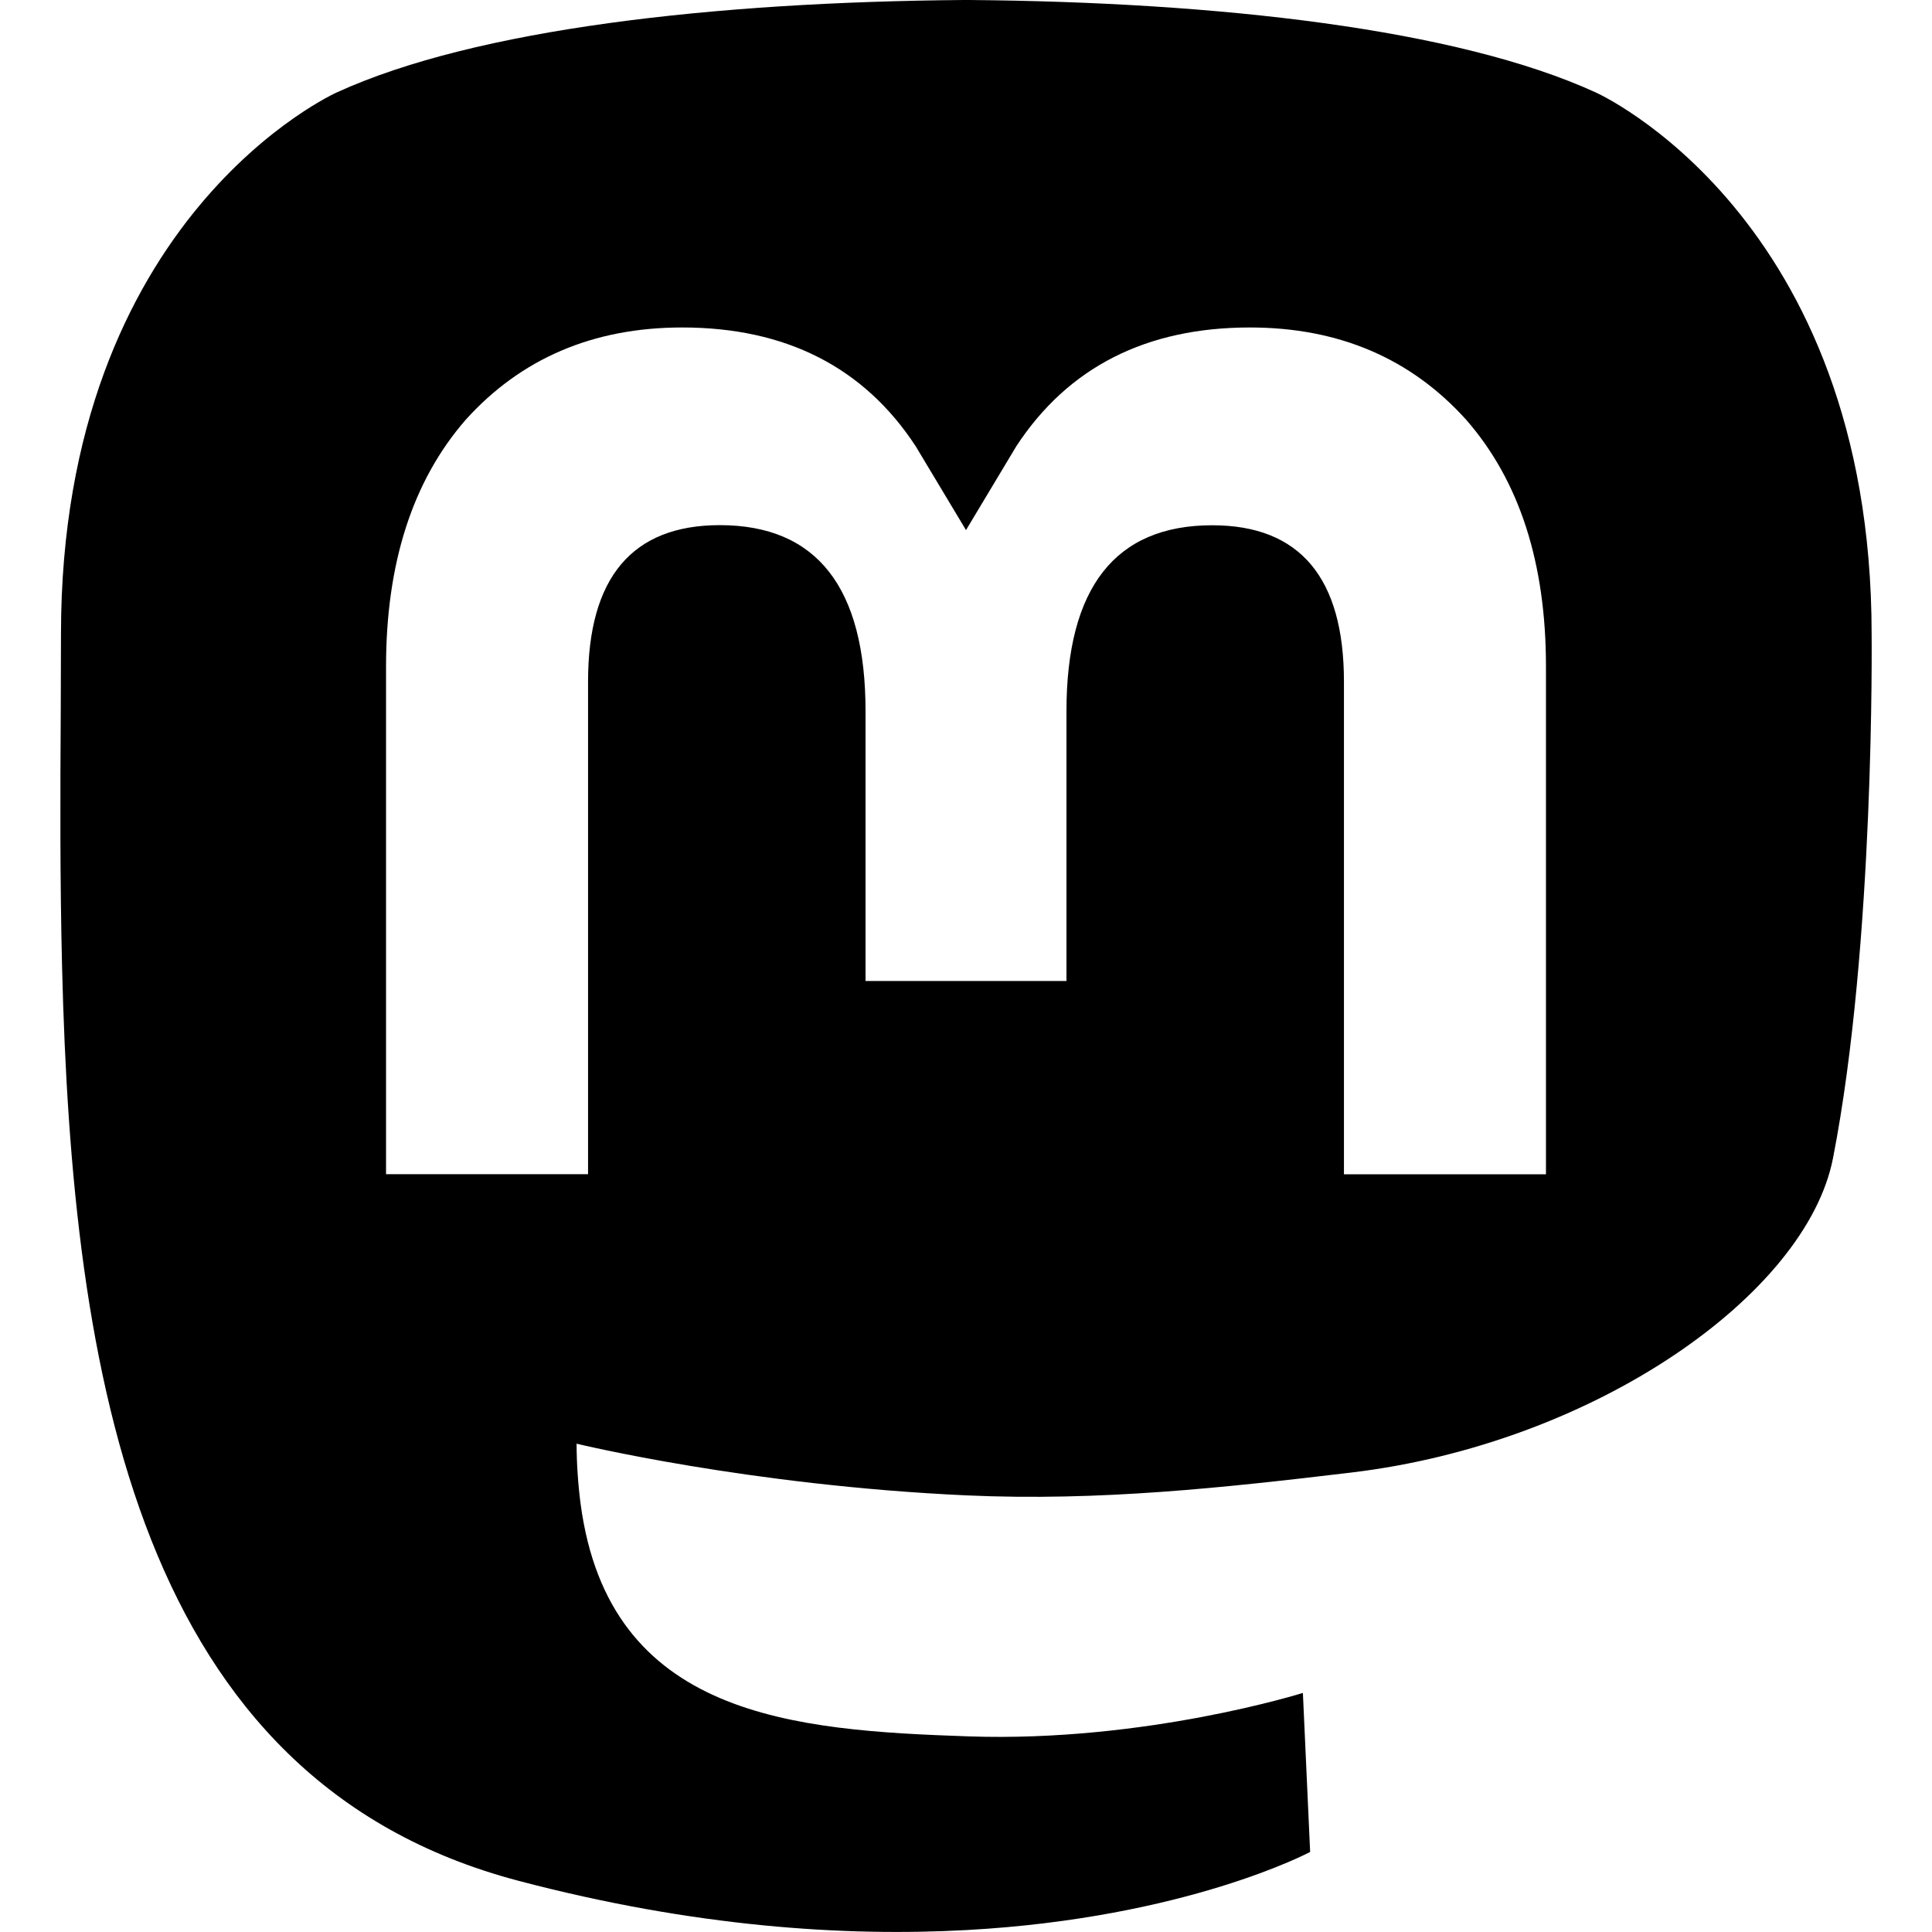
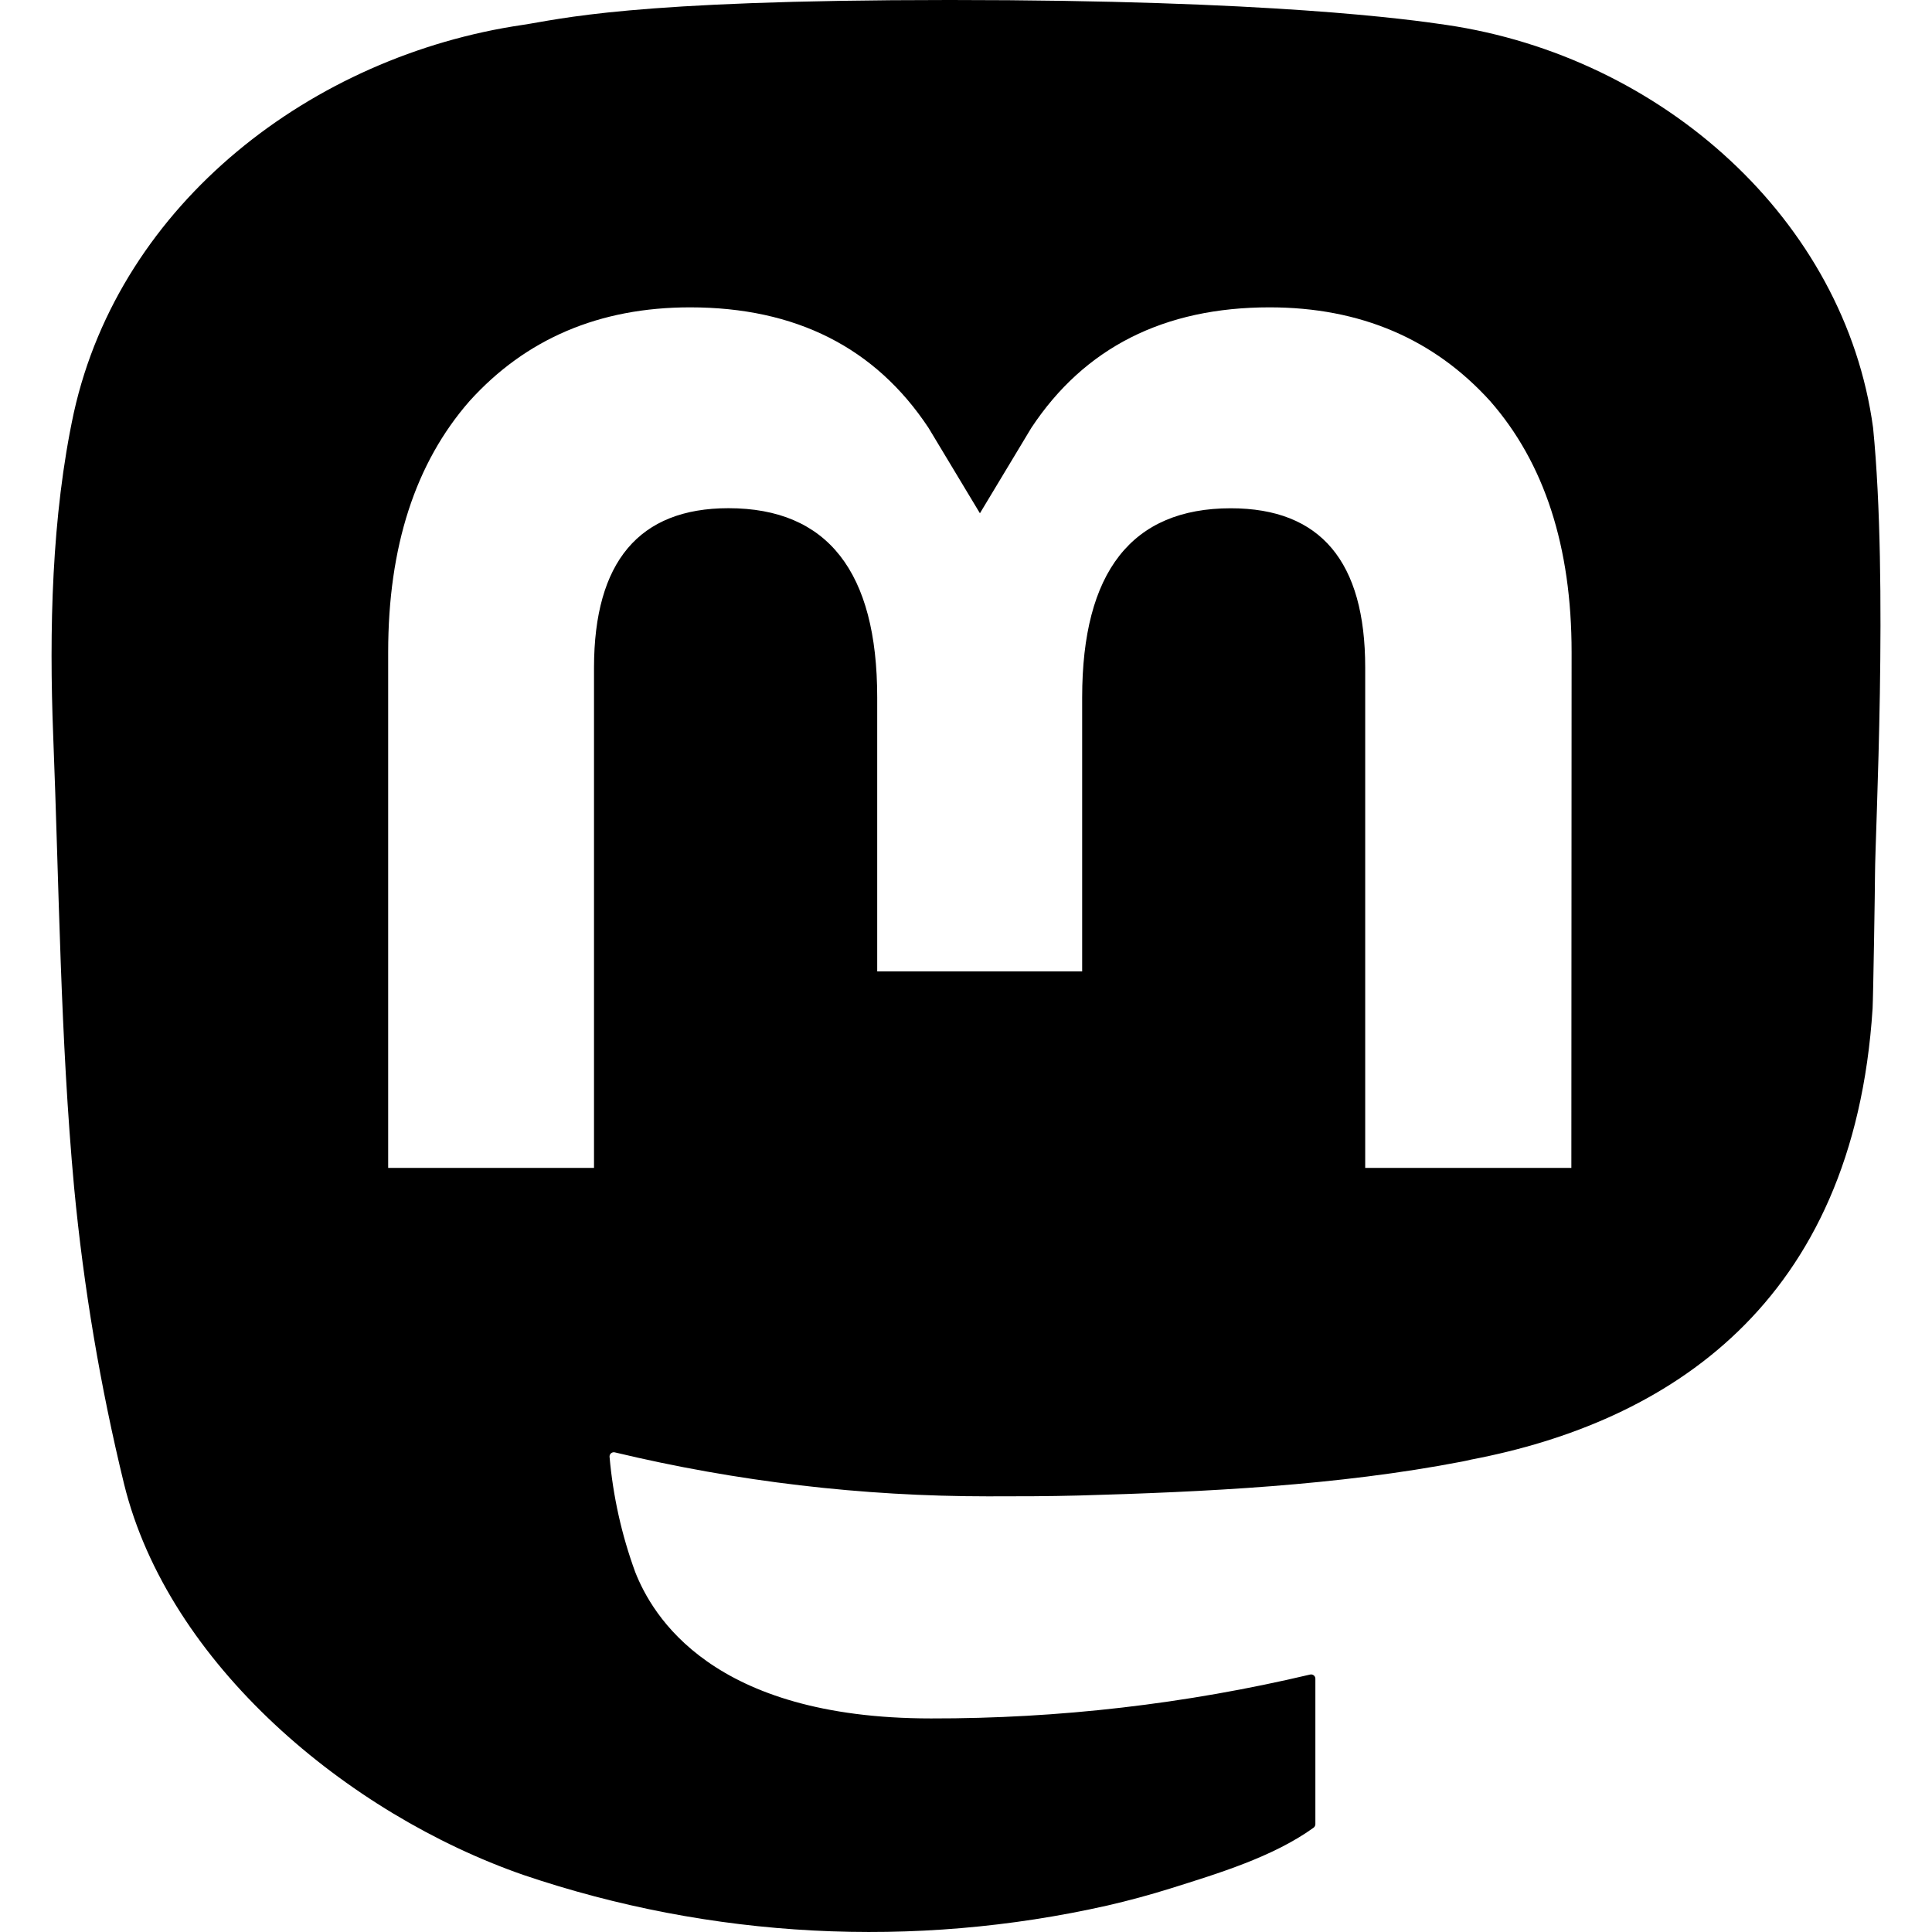
- <svg xmlns="http://www.w3.org/2000/svg" viewBox="0 0 16 16" fill="#000">
-   <path d="M11.19 12.195c2.016-.24 3.77-1.475 3.99-2.603.348-1.778.32-4.339.32-4.339 0-3.47-2.286-4.488-2.286-4.488C12.062.238 10.083.017 8.027 0h-.05C5.92.017 3.942.238 2.79.765c0 0-2.285 1.017-2.285 4.488l-.002.662c-.004.64-.007 1.35.011 2.091.083 3.394.626 6.74 3.78 7.57 1.454.383 2.703.463 3.709.408 1.823-.1 2.847-.647 2.847-.647l-.06-1.317s-1.303.41-2.767.36c-1.45-.05-2.98-.156-3.215-1.928a4 4 0 0 1-.033-.496s1.424.346 3.228.428c1.103.05 2.137-.064 3.188-.189zm1.613-2.47H11.13v-4.08c0-.859-.364-1.295-1.091-1.295-.804 0-1.207.517-1.207 1.541v2.233H7.168V5.89c0-1.024-.403-1.541-1.207-1.541-.727 0-1.091.436-1.091 1.296v4.079H3.197V5.522q0-1.288.66-2.046c.456-.505 1.052-.764 1.793-.764.856 0 1.504.328 1.933.983L8 4.39l.417-.695c.429-.655 1.077-.983 1.934-.983.74 0 1.336.259 1.791.764q.662.757.661 2.046z" />
+ <svg xmlns="http://www.w3.org/2000/svg" viewBox="0 0 24 24" fill="#000">
+   <path d="M23.268 5.313c-.35-2.578-2.617-4.61-5.304-5.004C17.51.242 15.792 0 11.813 0h-.03c-3.98 0-4.835.242-5.288.309C3.882.692 1.496 2.518.917 5.127.64 6.412.61 7.837.661 9.143c.074 1.874.088 3.745.26 5.611.118 1.24.325 2.47.62 3.68.55 2.237 2.777 4.098 4.96 4.857 2.336.792 4.849.923 7.256.38.265-.061.527-.132.786-.213.585-.184 1.27-.39 1.774-.753a.057.057 0 0 0 .023-.043v-1.809a.052.052 0 0 0-.02-.041.053.053 0 0 0-.046-.01 20.282 20.282 0 0 1-4.709.545c-2.73 0-3.463-1.284-3.674-1.818a5.593 5.593 0 0 1-.319-1.433.053.053 0 0 1 .066-.054c1.517.363 3.072.546 4.632.546.376 0 .75 0 1.125-.01 1.57-.044 3.224-.124 4.768-.422.038-.008.077-.015.11-.024 2.435-.464 4.753-1.92 4.989-5.604.008-.145.03-1.52.03-1.67.002-.512.167-3.63-.024-5.545zm-3.748 9.195h-2.561V8.29c0-1.309-.55-1.976-1.67-1.976-1.23 0-1.846.79-1.846 2.35v3.403h-2.546V8.663c0-1.56-.617-2.35-1.848-2.35-1.112 0-1.668.668-1.67 1.977v6.218H4.822V8.102c0-1.31.337-2.35 1.011-3.12.696-.77 1.608-1.164 2.74-1.164 1.311 0 2.302.5 2.962 1.498l.638 1.06.638-1.06c.66-.999 1.65-1.498 2.96-1.498 1.13 0 2.043.395 2.74 1.164.675.77 1.012 1.81 1.012 3.12z" />
</svg>
